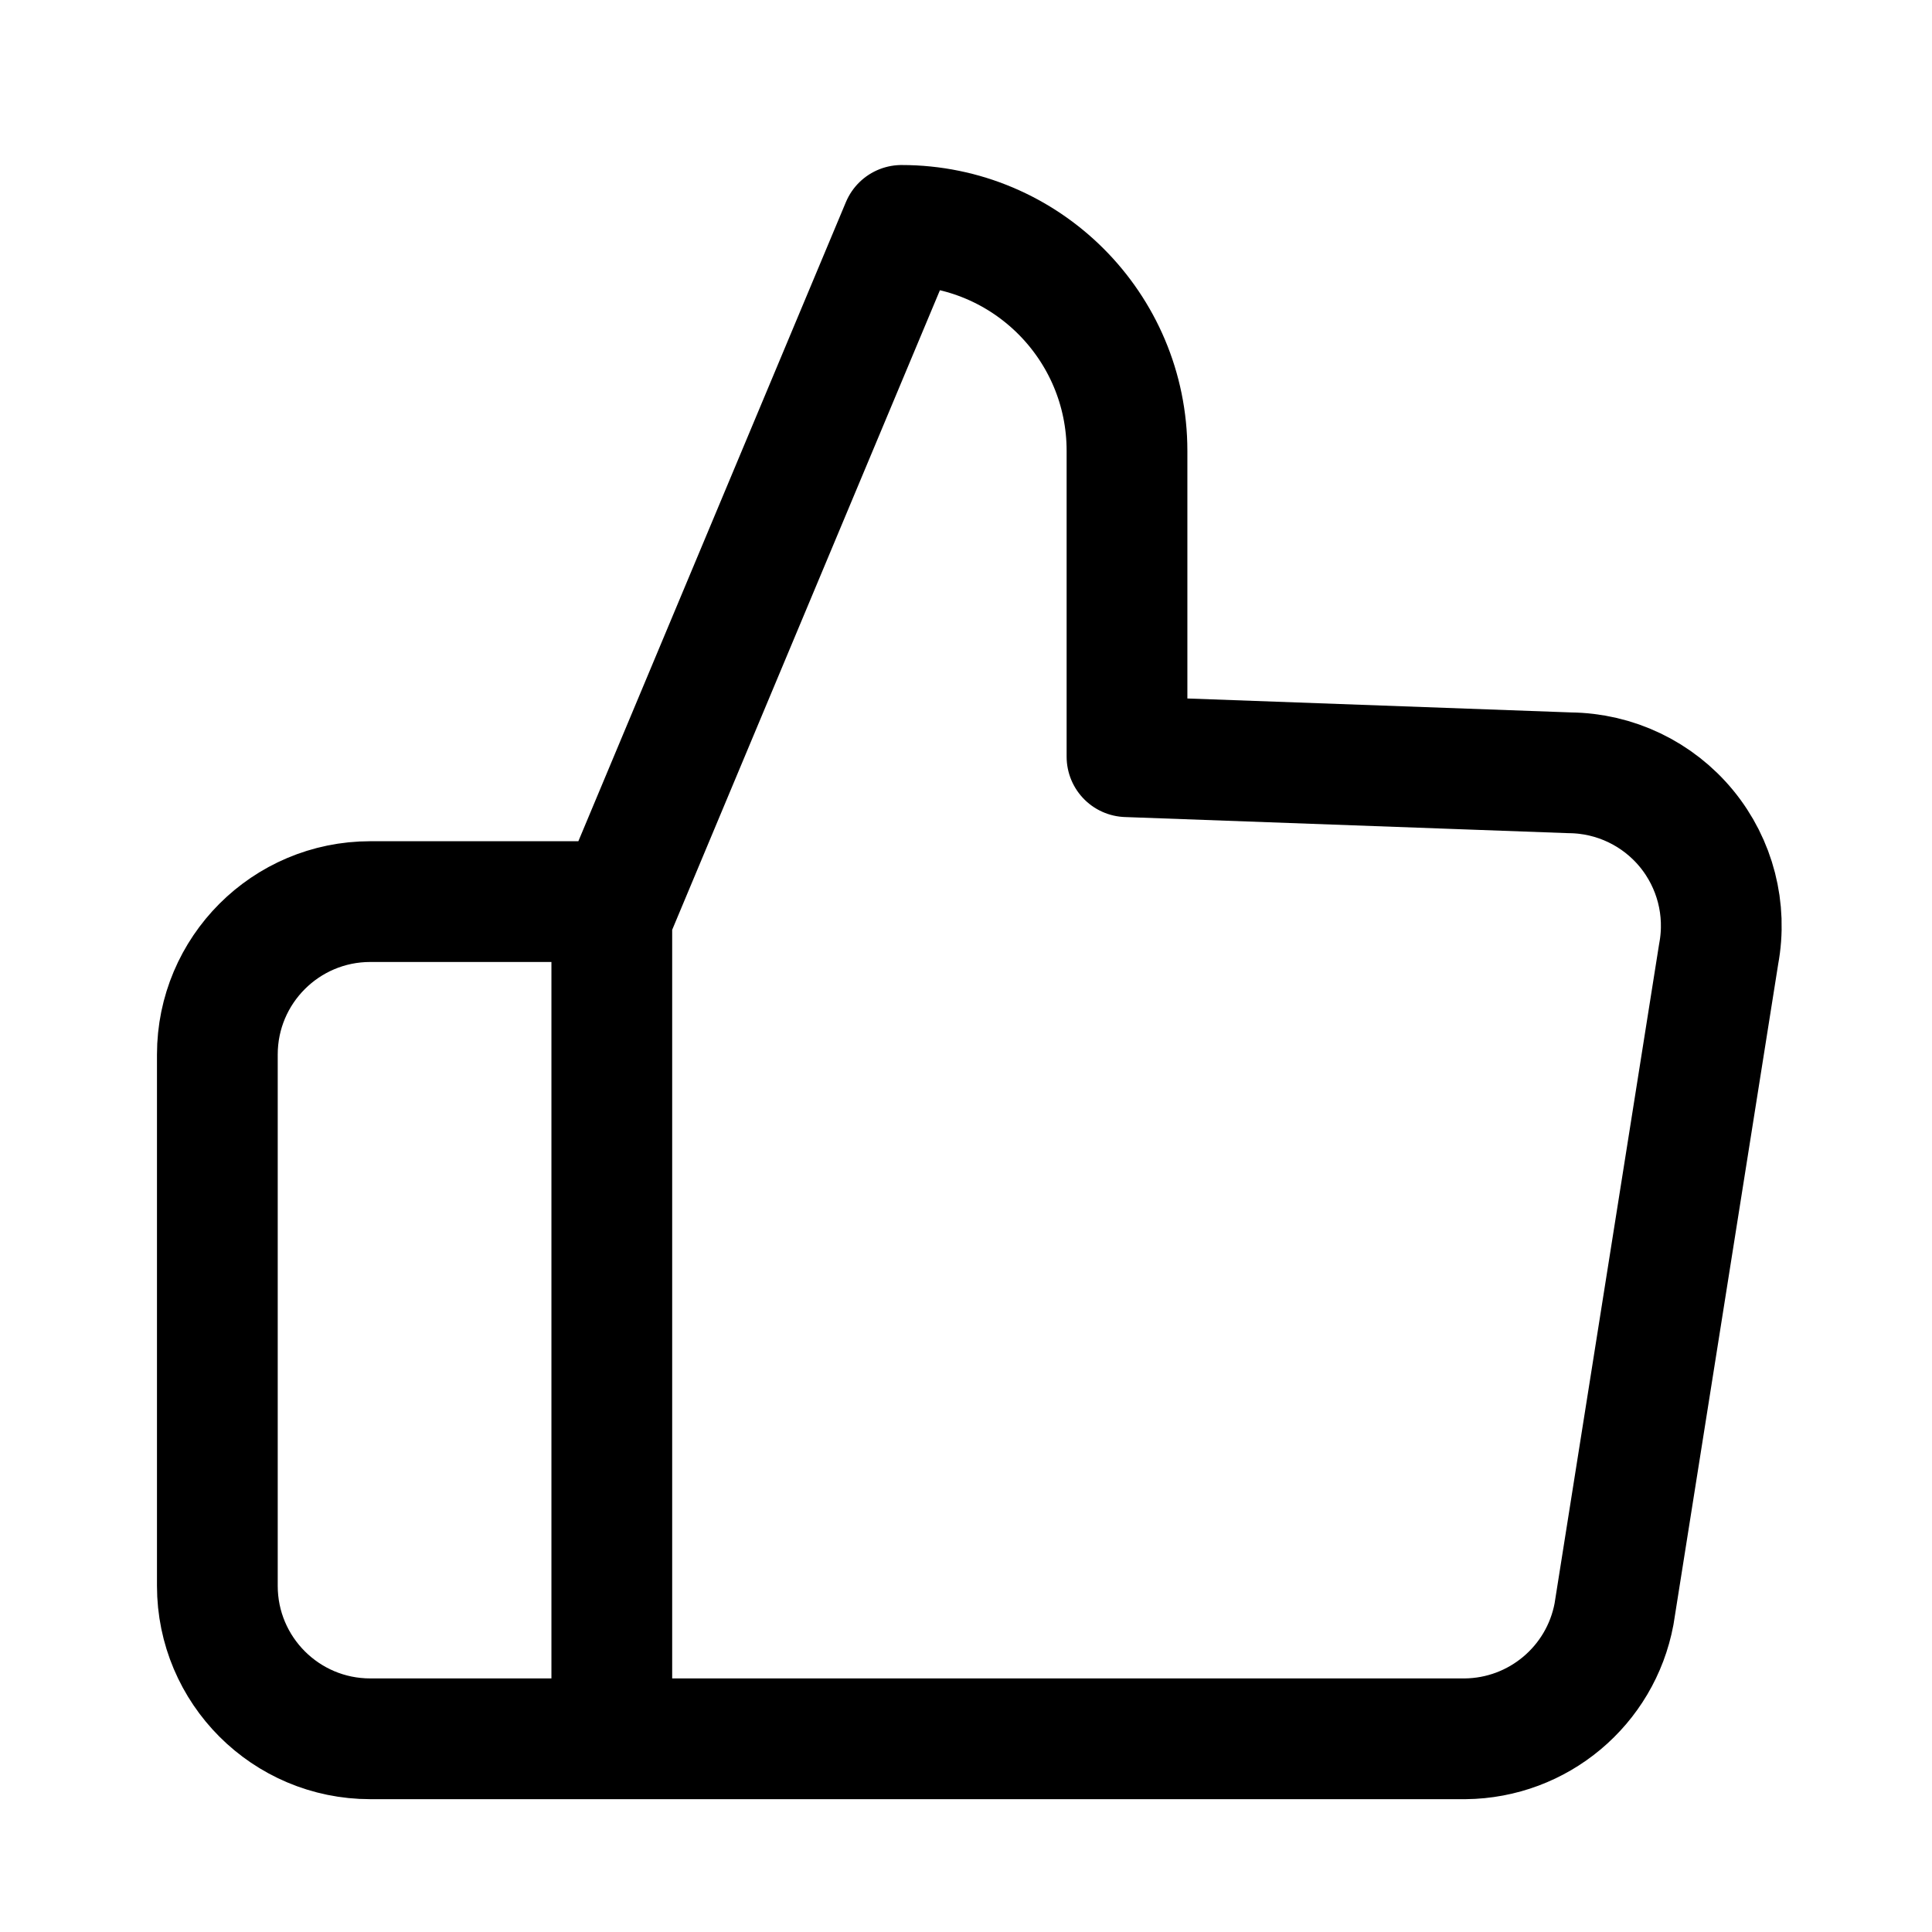
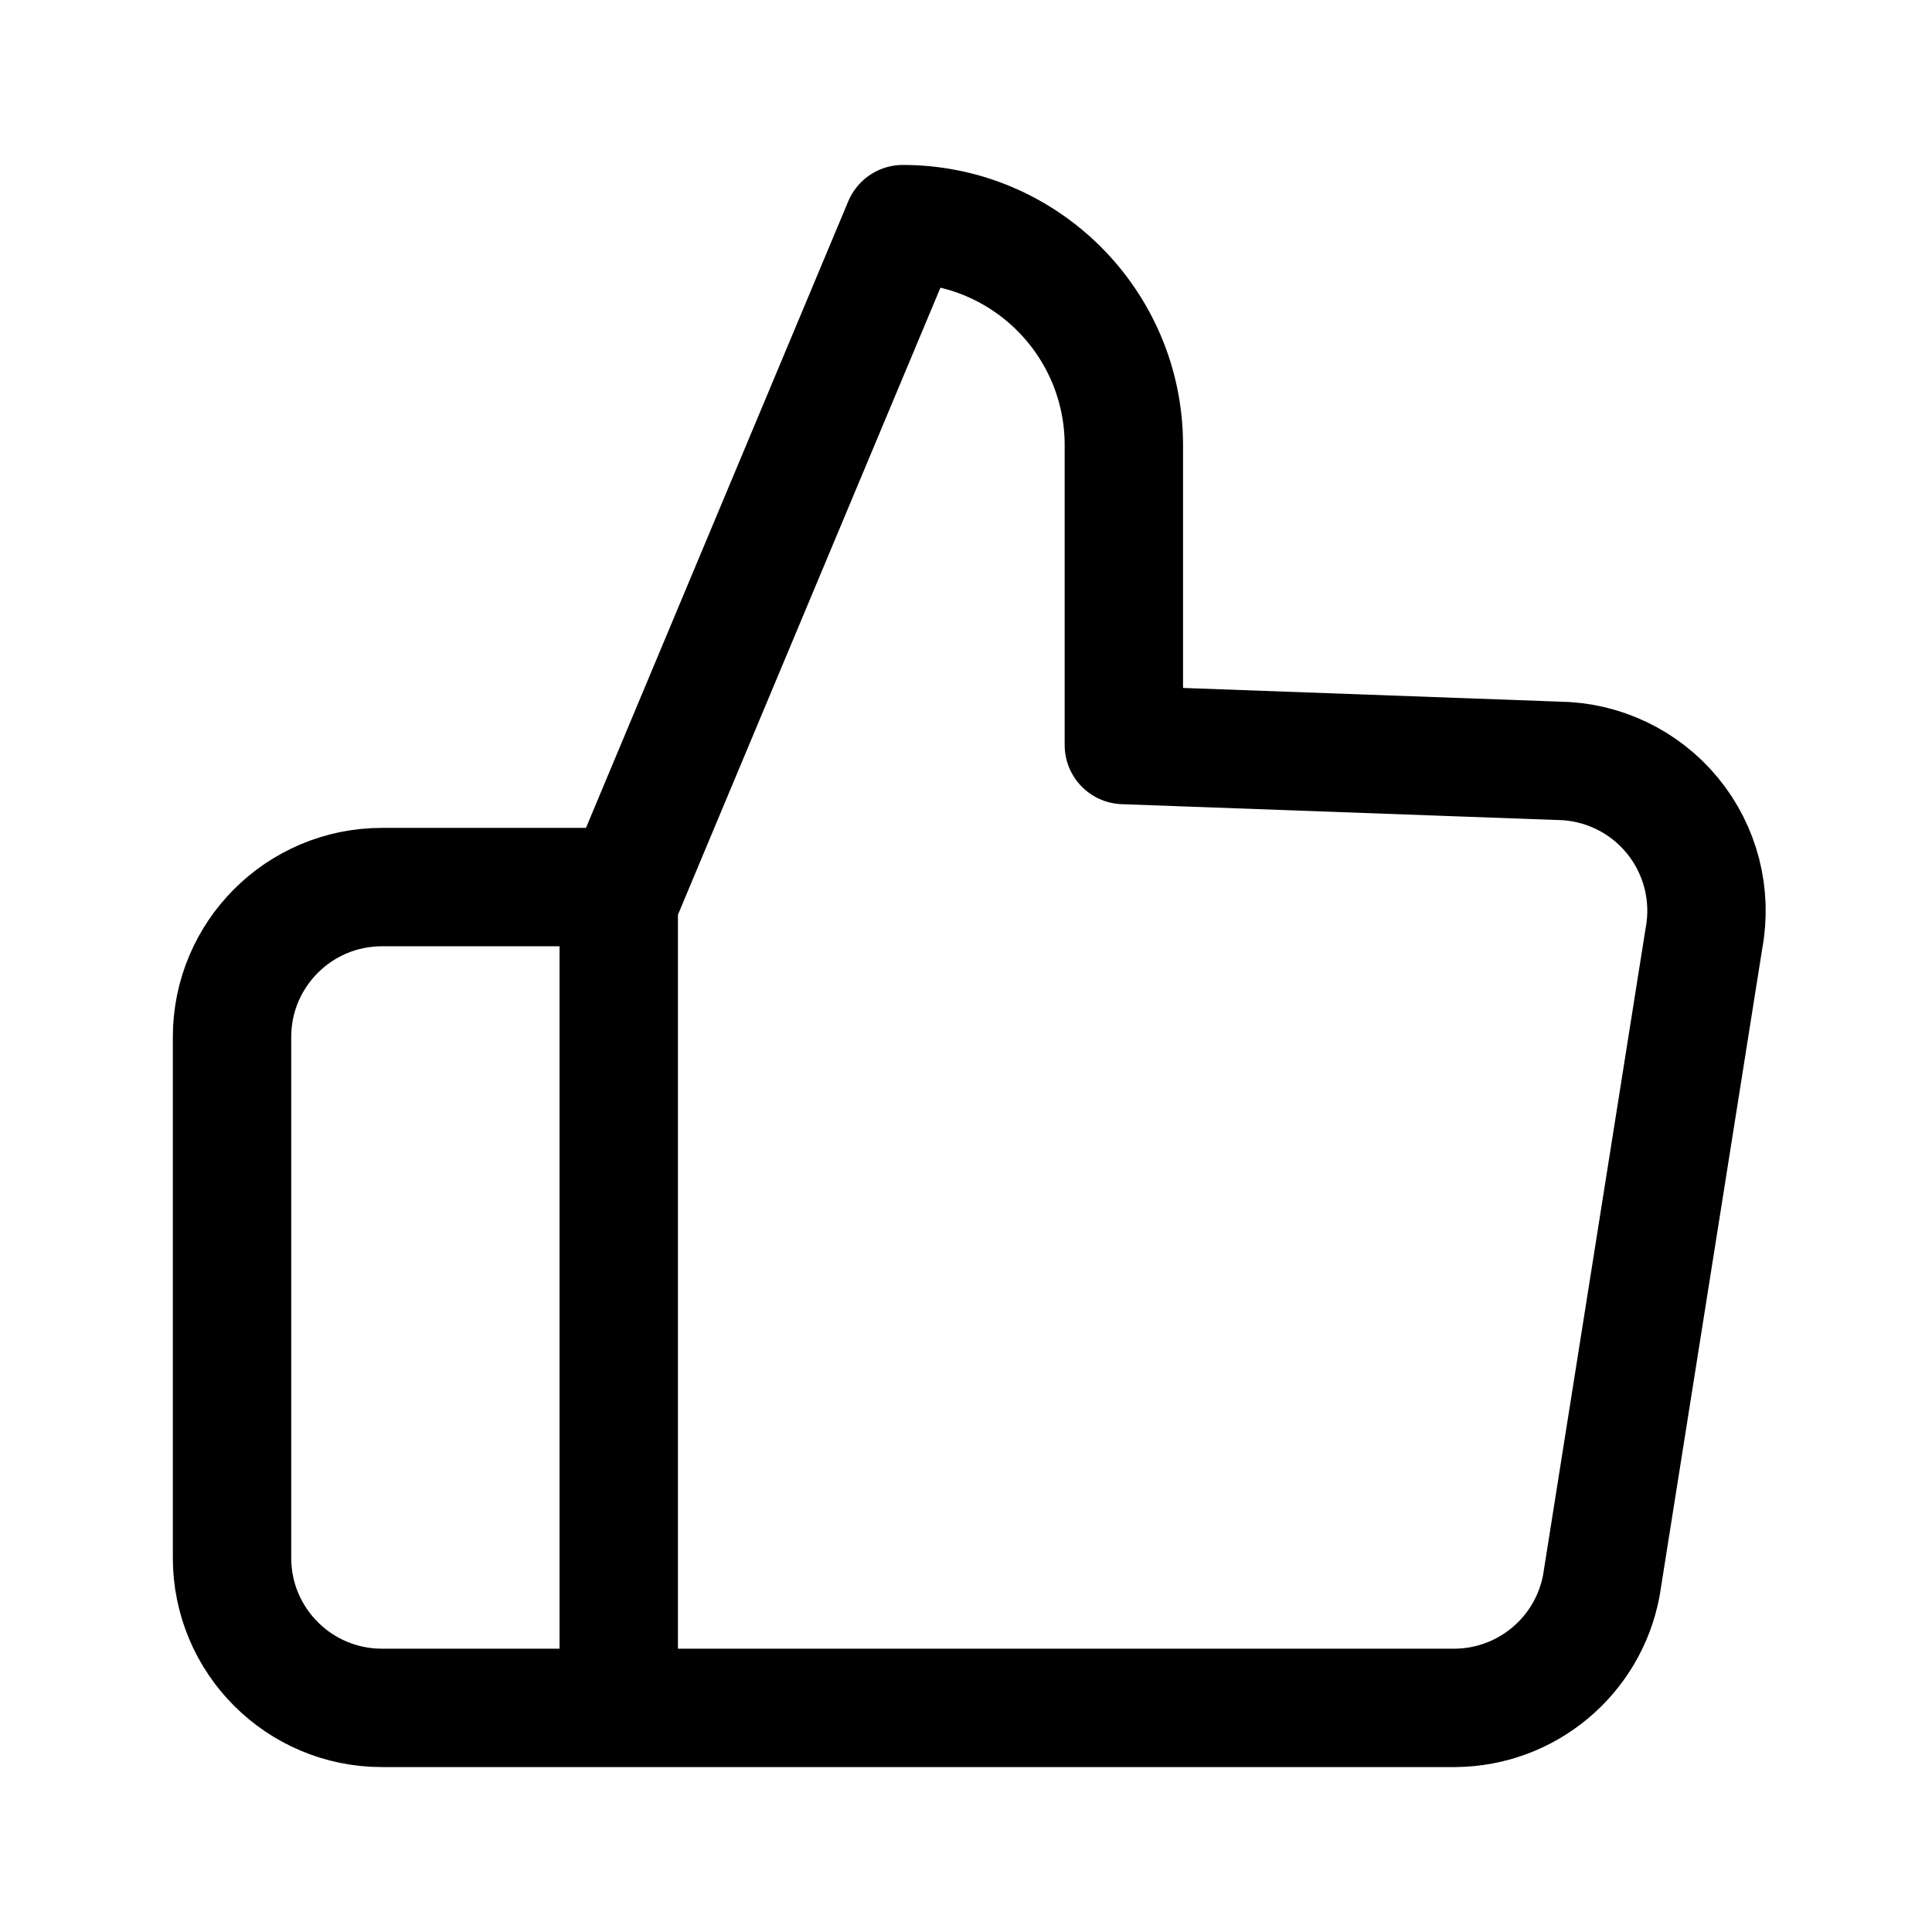
<svg xmlns="http://www.w3.org/2000/svg" viewBox="0 0 24 24" fill="none" stroke="currentColor" stroke-width="1.5" stroke-linecap="round" stroke-linejoin="round" aria-hidden="true">
-   <path d="M14 9.4V5.6a2.8 2.8 0 0 0-2.8-2.8L7.6 11.4v10.2h10.6a1.9 1.9 0 0 0 1.85-1.55l1.3-8.2a1.9 1.9 0 0 0-1.85-2.25zM7.6 21.6H4.6a1.9 1.9 0 0 1-1.9-1.9v-6.6a1.9 1.9 0 0 1 1.9-1.9h3" />
+   <path d="M14 9.4V5.6a2.8 2.8 0 0 0-2.8-2.8L7.6 11.4v10.2h10.6a1.9 1.9 0 0 0 1.85-1.55l1.3-8.2a1.9 1.9 0 0 0-1.85-2.25zM7.6 21.6H4.6a1.9 1.9 0 0 1-1.9-1.9v-6.6a1.9 1.9 0 0 1 1.9-1.9h3" transform="translate(0.2353 0.0392) scale(0.9804)" />
</svg>
